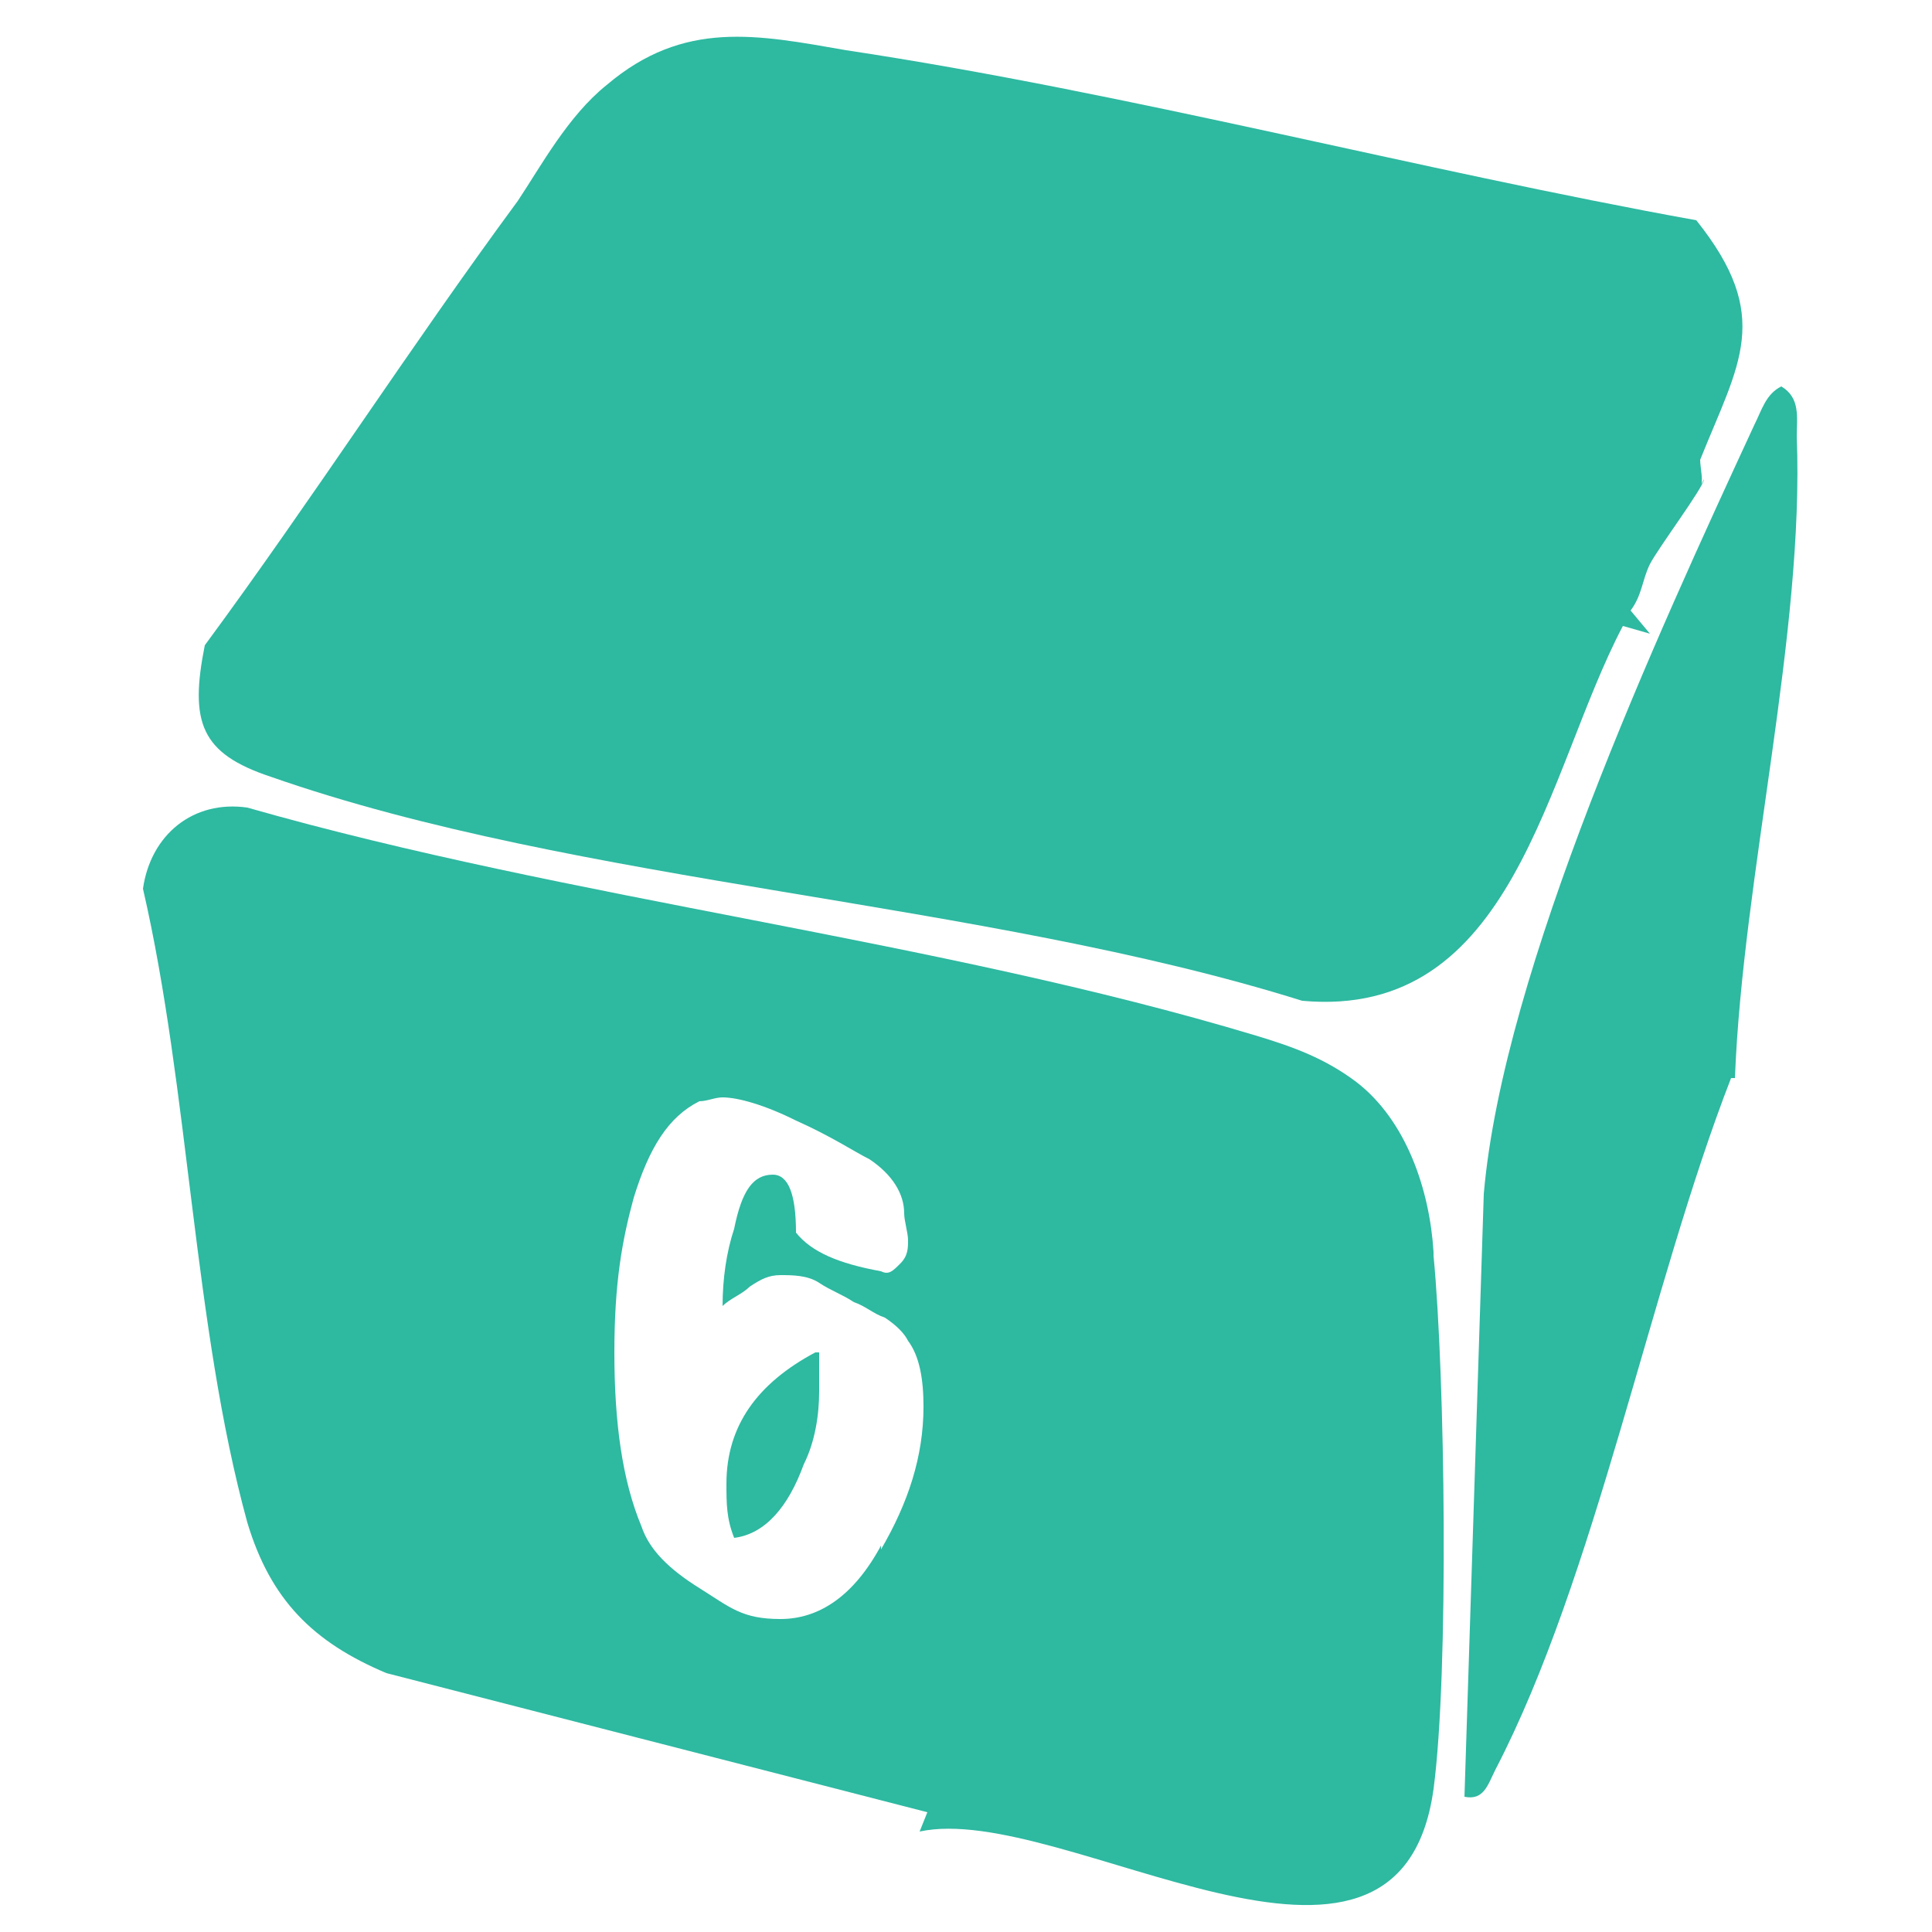
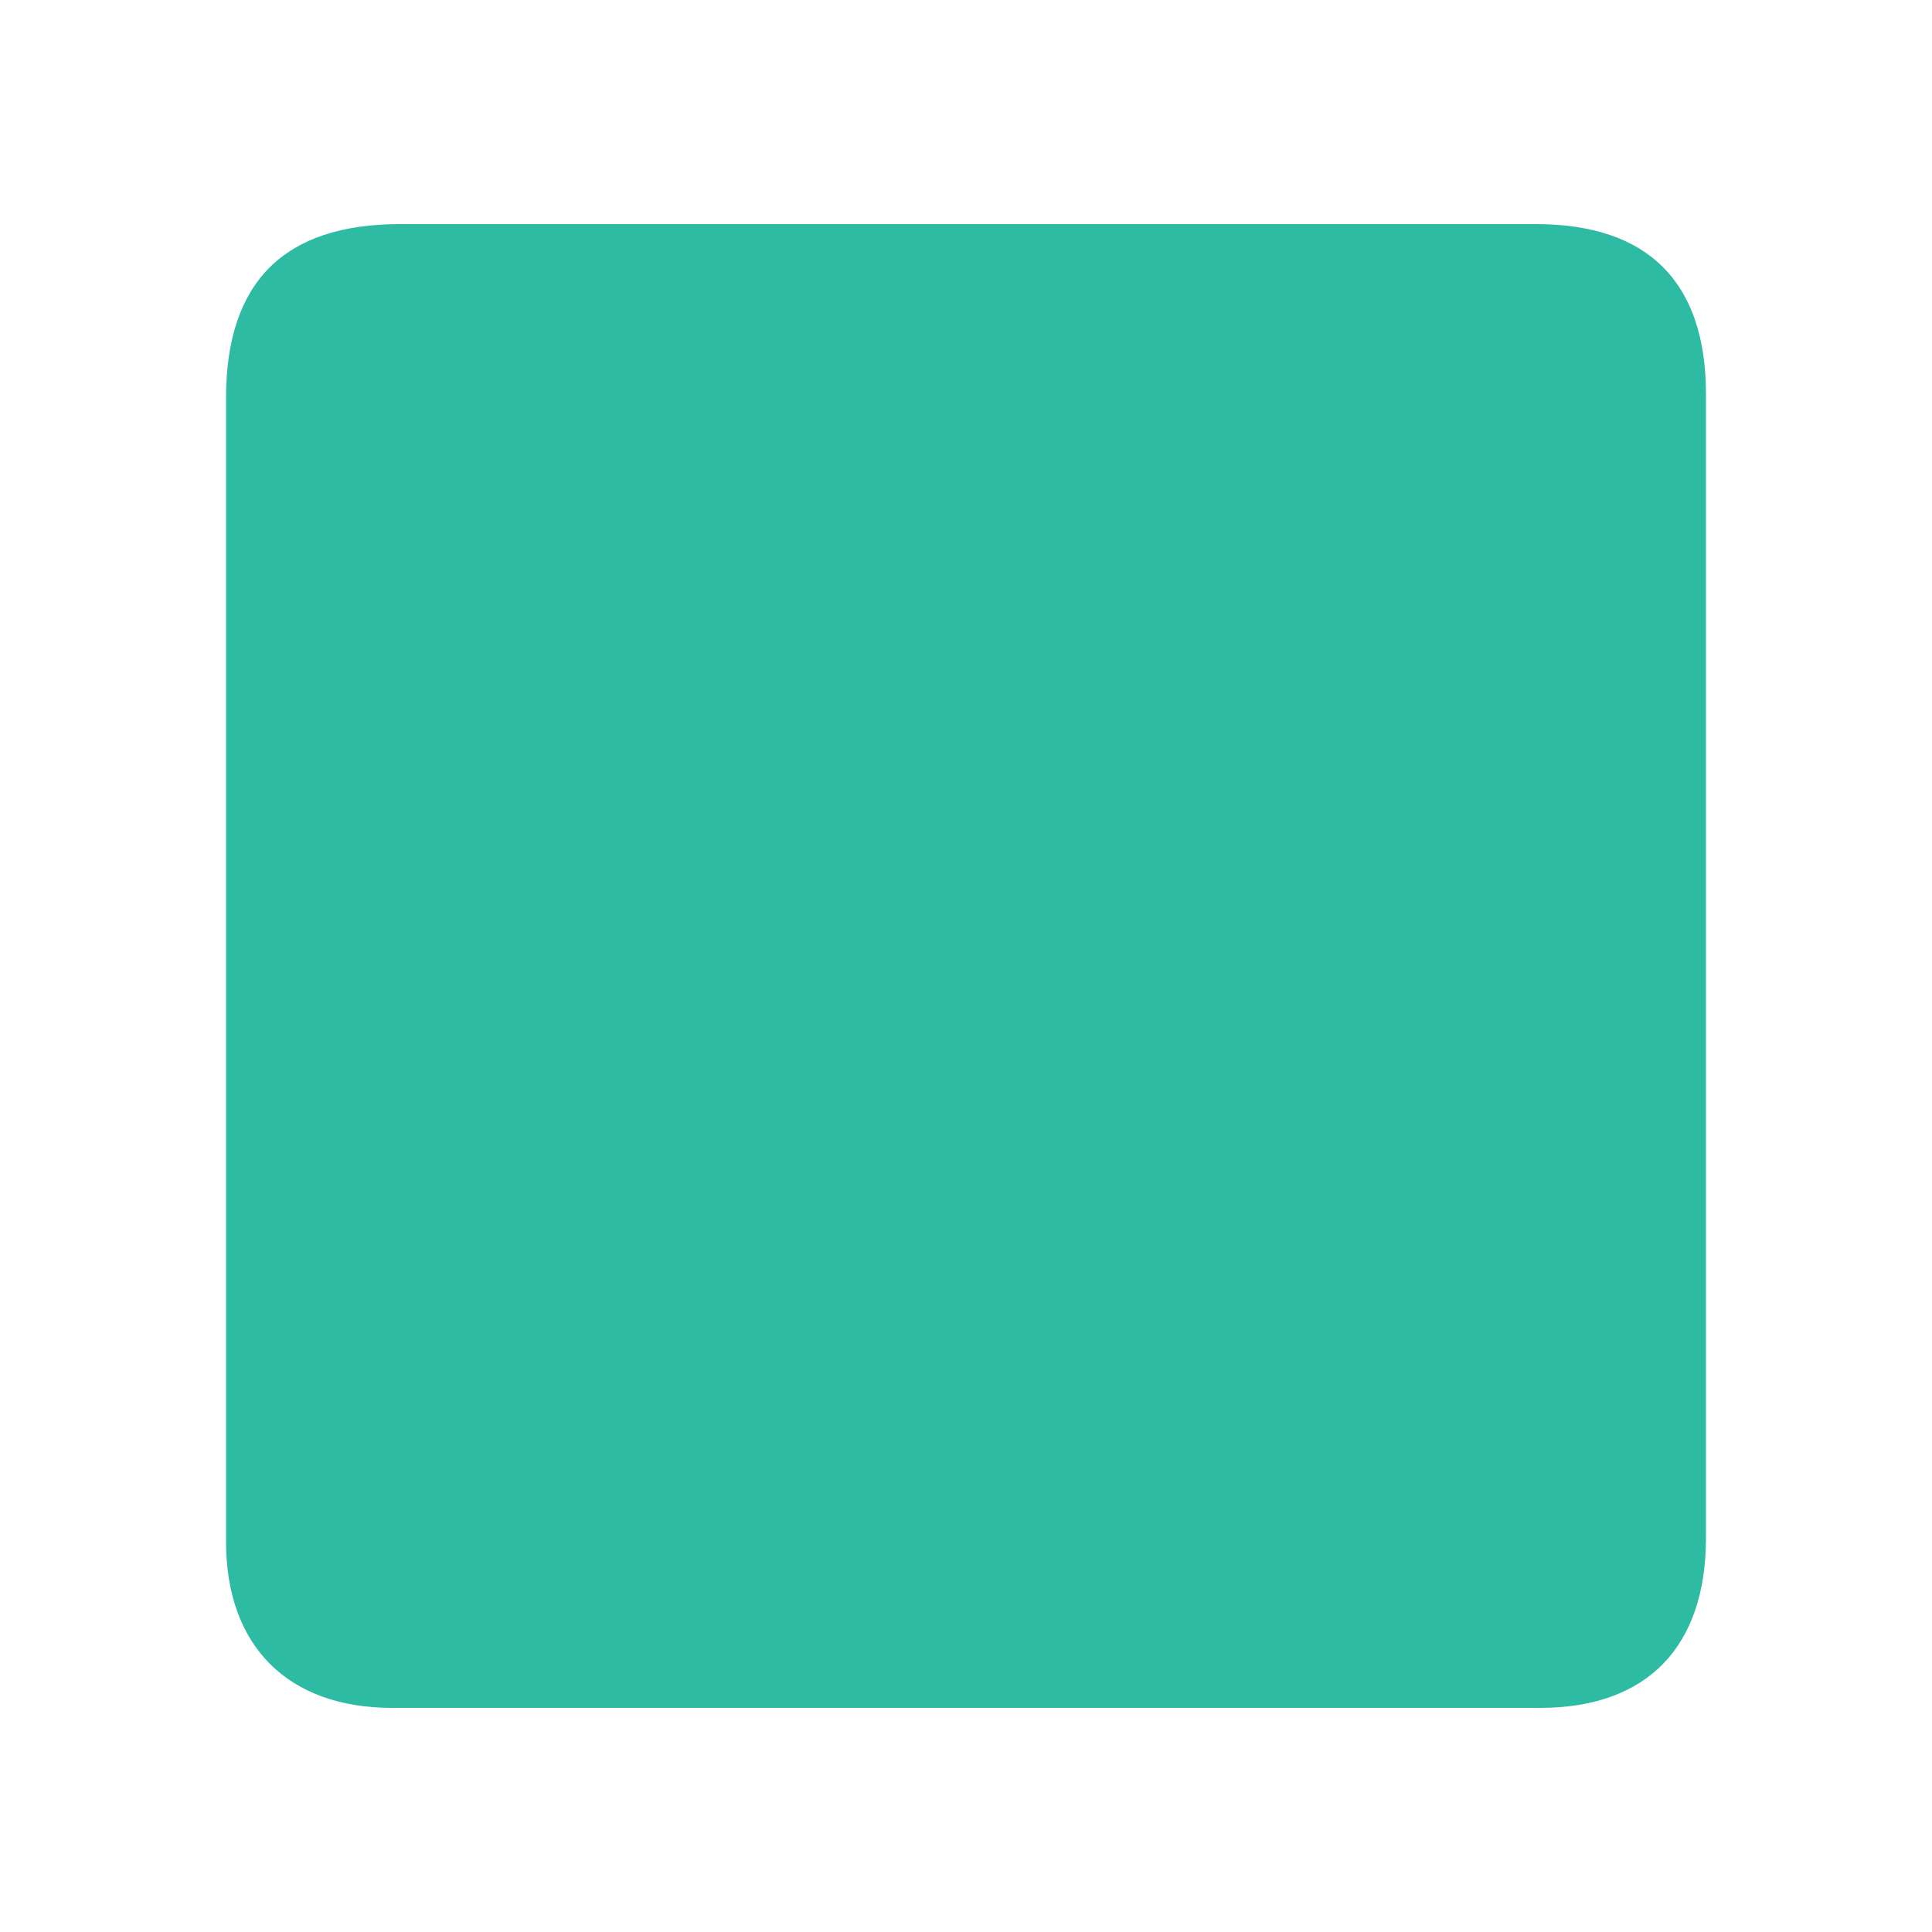
<svg xmlns="http://www.w3.org/2000/svg" id="Layer_1" version="1.1" viewBox="0 0 50 50">
  <defs>
    <style>
      .st0 {
-         fill: #2eb9a1;
+         fill: #2dbba3;
      }
    </style>
  </defs>
-   <g>
-     <path class="st0" d="M21.2,35c0,.3,0,.7,0,1,0,.6-.1,1.3-.4,1.9-.4,1.1-1,1.8-1.8,1.9-.2-.5-.2-.9-.2-1.4,0-1.5.8-2.6,2.3-3.4Z" />
-     <path class="st0" d="M37.1,32.4c-.1-1.6-.7-3.4-2-4.4-.8-.6-1.6-.9-2.6-1.2-8.3-2.5-17.7-3.5-26.1-5.9-1.4-.2-2.5.7-2.7,2.1,1.2,5.2,1.3,11.3,2.7,16.4.6,2,1.7,3.1,3.6,3.9l14,3.6-.2.5c3.7-.8,12.4,5.4,13.3-1.1.4-3,.3-10.7,0-13.8ZM22.8,40c-.7,1.3-1.6,1.9-2.6,1.9s-1.3-.3-2.1-.8c-.8-.5-1.3-1-1.5-1.6-.5-1.2-.7-2.7-.7-4.5s.2-2.9.5-4c.4-1.3.9-2.1,1.7-2.5.2,0,.4-.1.6-.1.4,0,1.1.2,1.9.6.9.4,1.5.8,1.9,1,.6.4.9.9.9,1.4,0,.2.1.5.1.7s0,.4-.2.6c-.2.2-.3.3-.5.2-1.1-.2-1.8-.5-2.2-1,0-1-.2-1.5-.6-1.5-.5,0-.8.4-1,1.4-.2.6-.3,1.3-.3,2,.2-.2.5-.3.7-.5.3-.2.5-.3.8-.3.3,0,.7,0,1,.2.3.2.6.3.9.5.3.1.5.3.8.4.3.2.5.4.6.6.3.4.4,1,.4,1.7,0,1.3-.4,2.5-1.1,3.7Z" />
-   </g>
-   <path class="st0" d="M44.1,12.4c0,.2-1.2,1.8-1.4,2.2-.2.4-.2.8-.5,1.2l.5.6-.7-.2c-2,3.8-2.8,10.2-8.3,9.7-8.3-2.6-18.7-3-26.7-5.8-1.8-.6-2.1-1.4-1.7-3.4,2.8-3.8,5.3-7.7,8.1-11.5.6-.9,1.3-2.2,2.3-3,2-1.7,3.9-1.3,6.2-.9,7.3,1.1,14.8,3.1,22,4.4,2,2.5,1.1,3.7.1,6.2,0,.2.1.6,0,.7Z" />
-   <path class="st0" d="M44.8,27.9c-2.1,5.4-3.5,12.9-6.1,17.9-.2.4-.3.8-.8.7l.5-15.6c.5-5.8,4.5-14.5,7-19.9.2-.4.3-.8.7-1,.5.3.4.8.4,1.3.2,5.1-1.4,11.4-1.6,16.6Z" />
+   <path class="st0" d="M44.15,39.8c0,2.8-1.5,4.4-4.3,4.4H10.15c-2.7,0-4.3-1.6-4.3-4.3V10.3c0-3,1.5-4.5,4.5-4.5h29.4c2.9,0,4.4,1.5,4.4,4.4v29.6Z" />
</svg>
